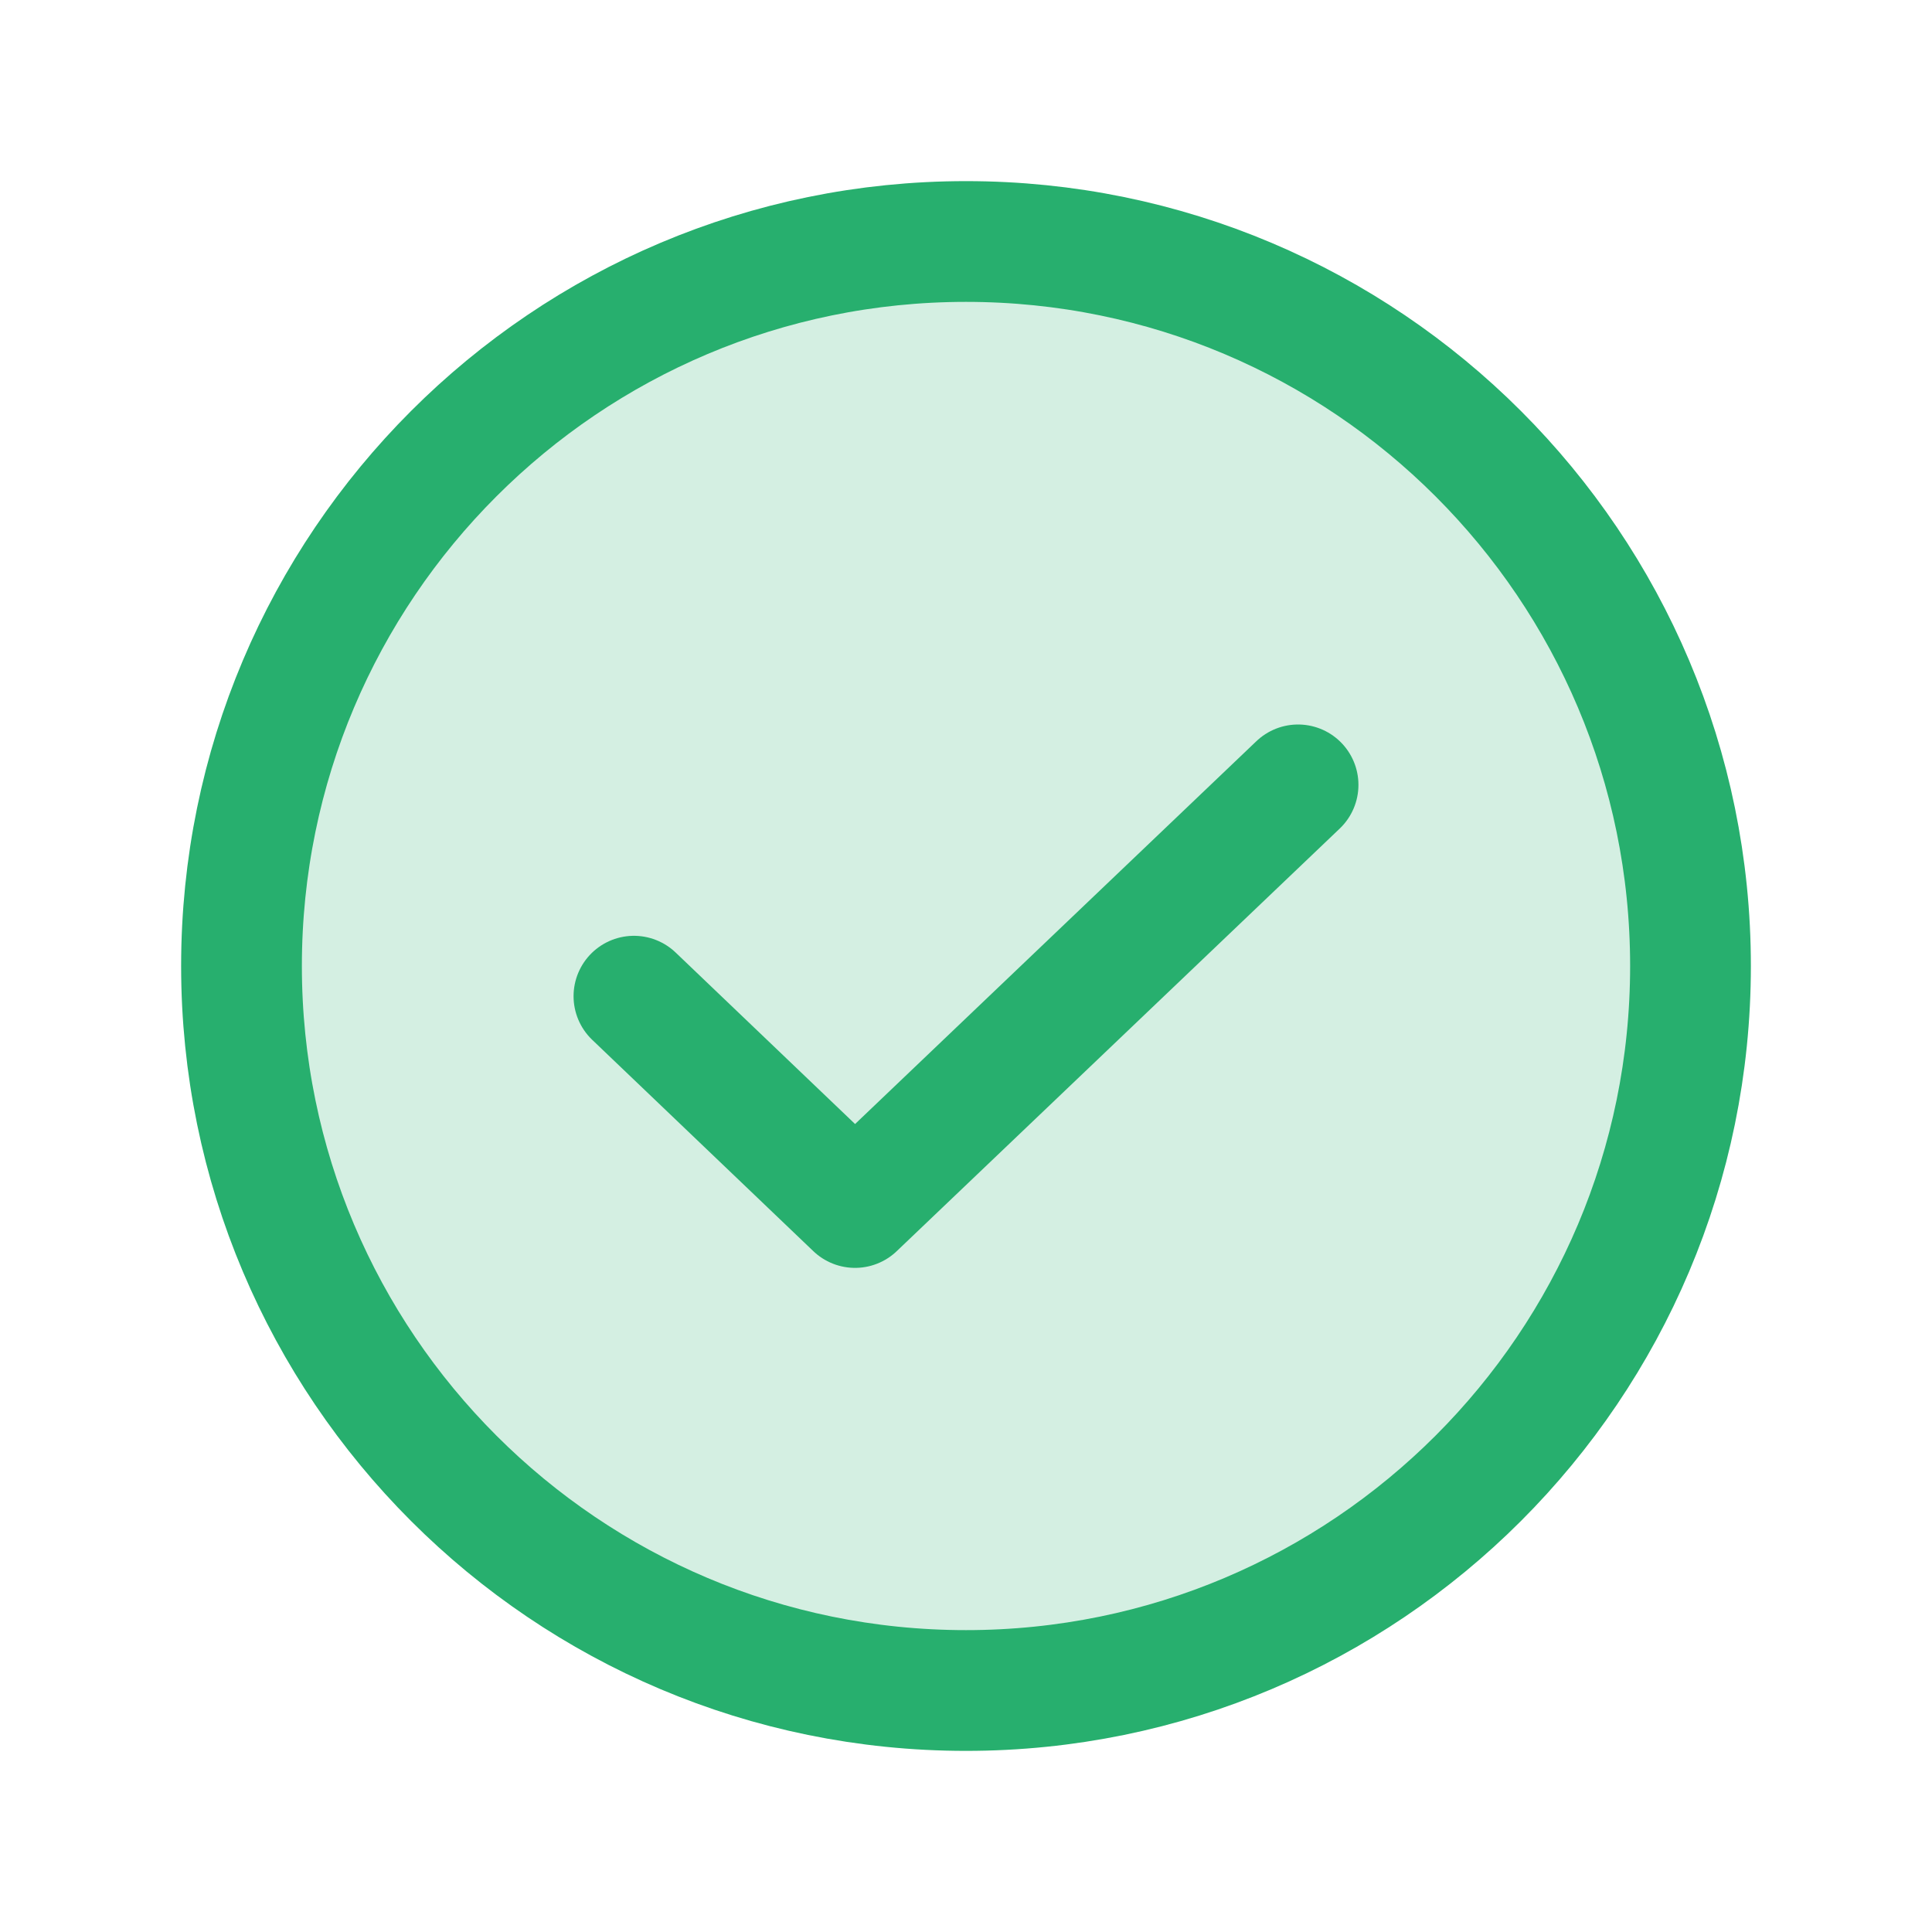
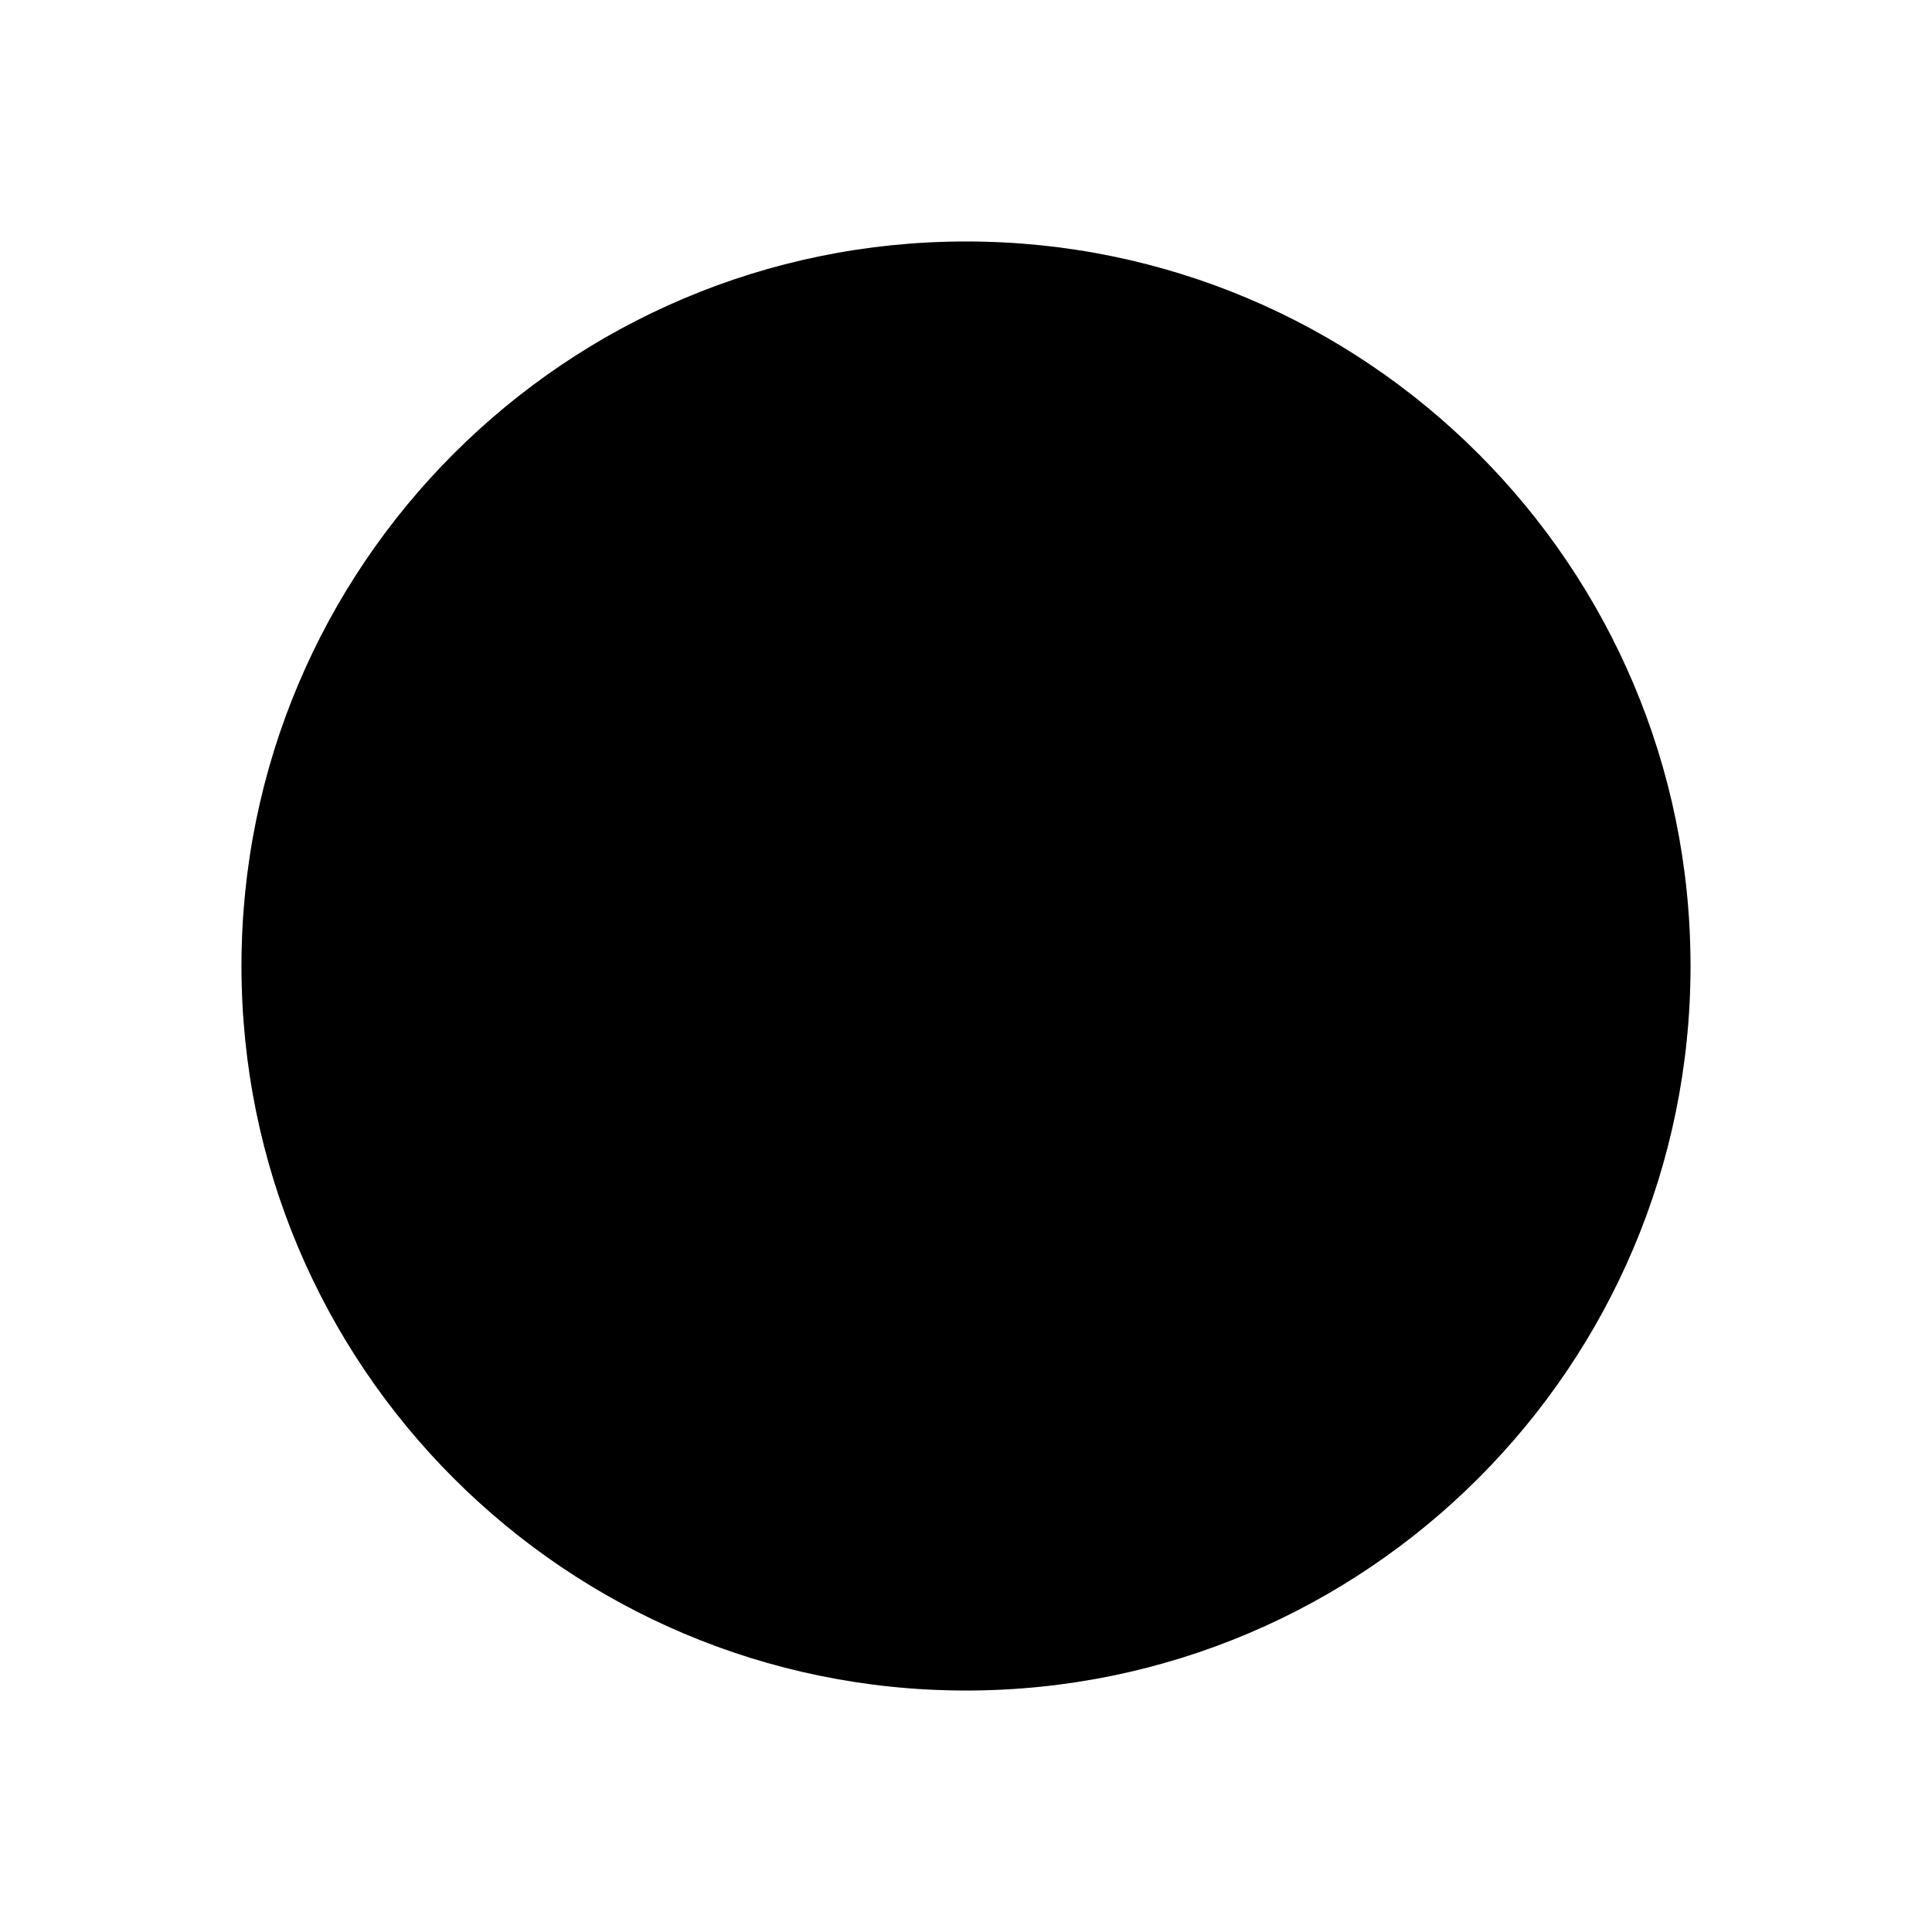
- <svg xmlns="http://www.w3.org/2000/svg" width="32" height="32" viewBox="0 0 32 32" fill="none">
-   <path opacity="0.2" d="M16 28C22.627 28 28 22.627 28 16C28 9.373 22.627 4 16 4C9.373 4 4 9.373 4 16C4 22.627 9.373 28 16 28Z" fill="#27AF6E" />
-   <path d="M21.5 13L14.162 20L10.5 16.5" stroke="#27AF6E" stroke-width="2" stroke-linecap="round" stroke-linejoin="round" />
-   <path d="M16 28C22.627 28 28 22.627 28 16C28 9.373 22.627 4 16 4C9.373 4 4 9.373 4 16C4 22.627 9.373 28 16 28Z" stroke="#27AF6E" stroke-width="2" stroke-linecap="round" stroke-linejoin="round" />
+ <svg xmlns="http://www.w3.org/2000/svg" width="32" height="32" viewBox="0 0 32 32">
+   <path opacity="0.2" class="fill1" d="M16 28C22.627 28 28 22.627 28 16C28 9.373 22.627 4 16 4C9.373 4 4 9.373 4 16C4 22.627 9.373 28 16 28Z" />
+   <path d="M21.5 13L14.162 20L10.5 16.5" class="stroke1" stroke-width="2" stroke-linecap="round" stroke-linejoin="round" />
+   <path d="M16 28C22.627 28 28 22.627 28 16C28 9.373 22.627 4 16 4C9.373 4 4 9.373 4 16C4 22.627 9.373 28 16 28Z" class="stroke1" stroke-width="2" stroke-linecap="round" stroke-linejoin="round" />
</svg>
